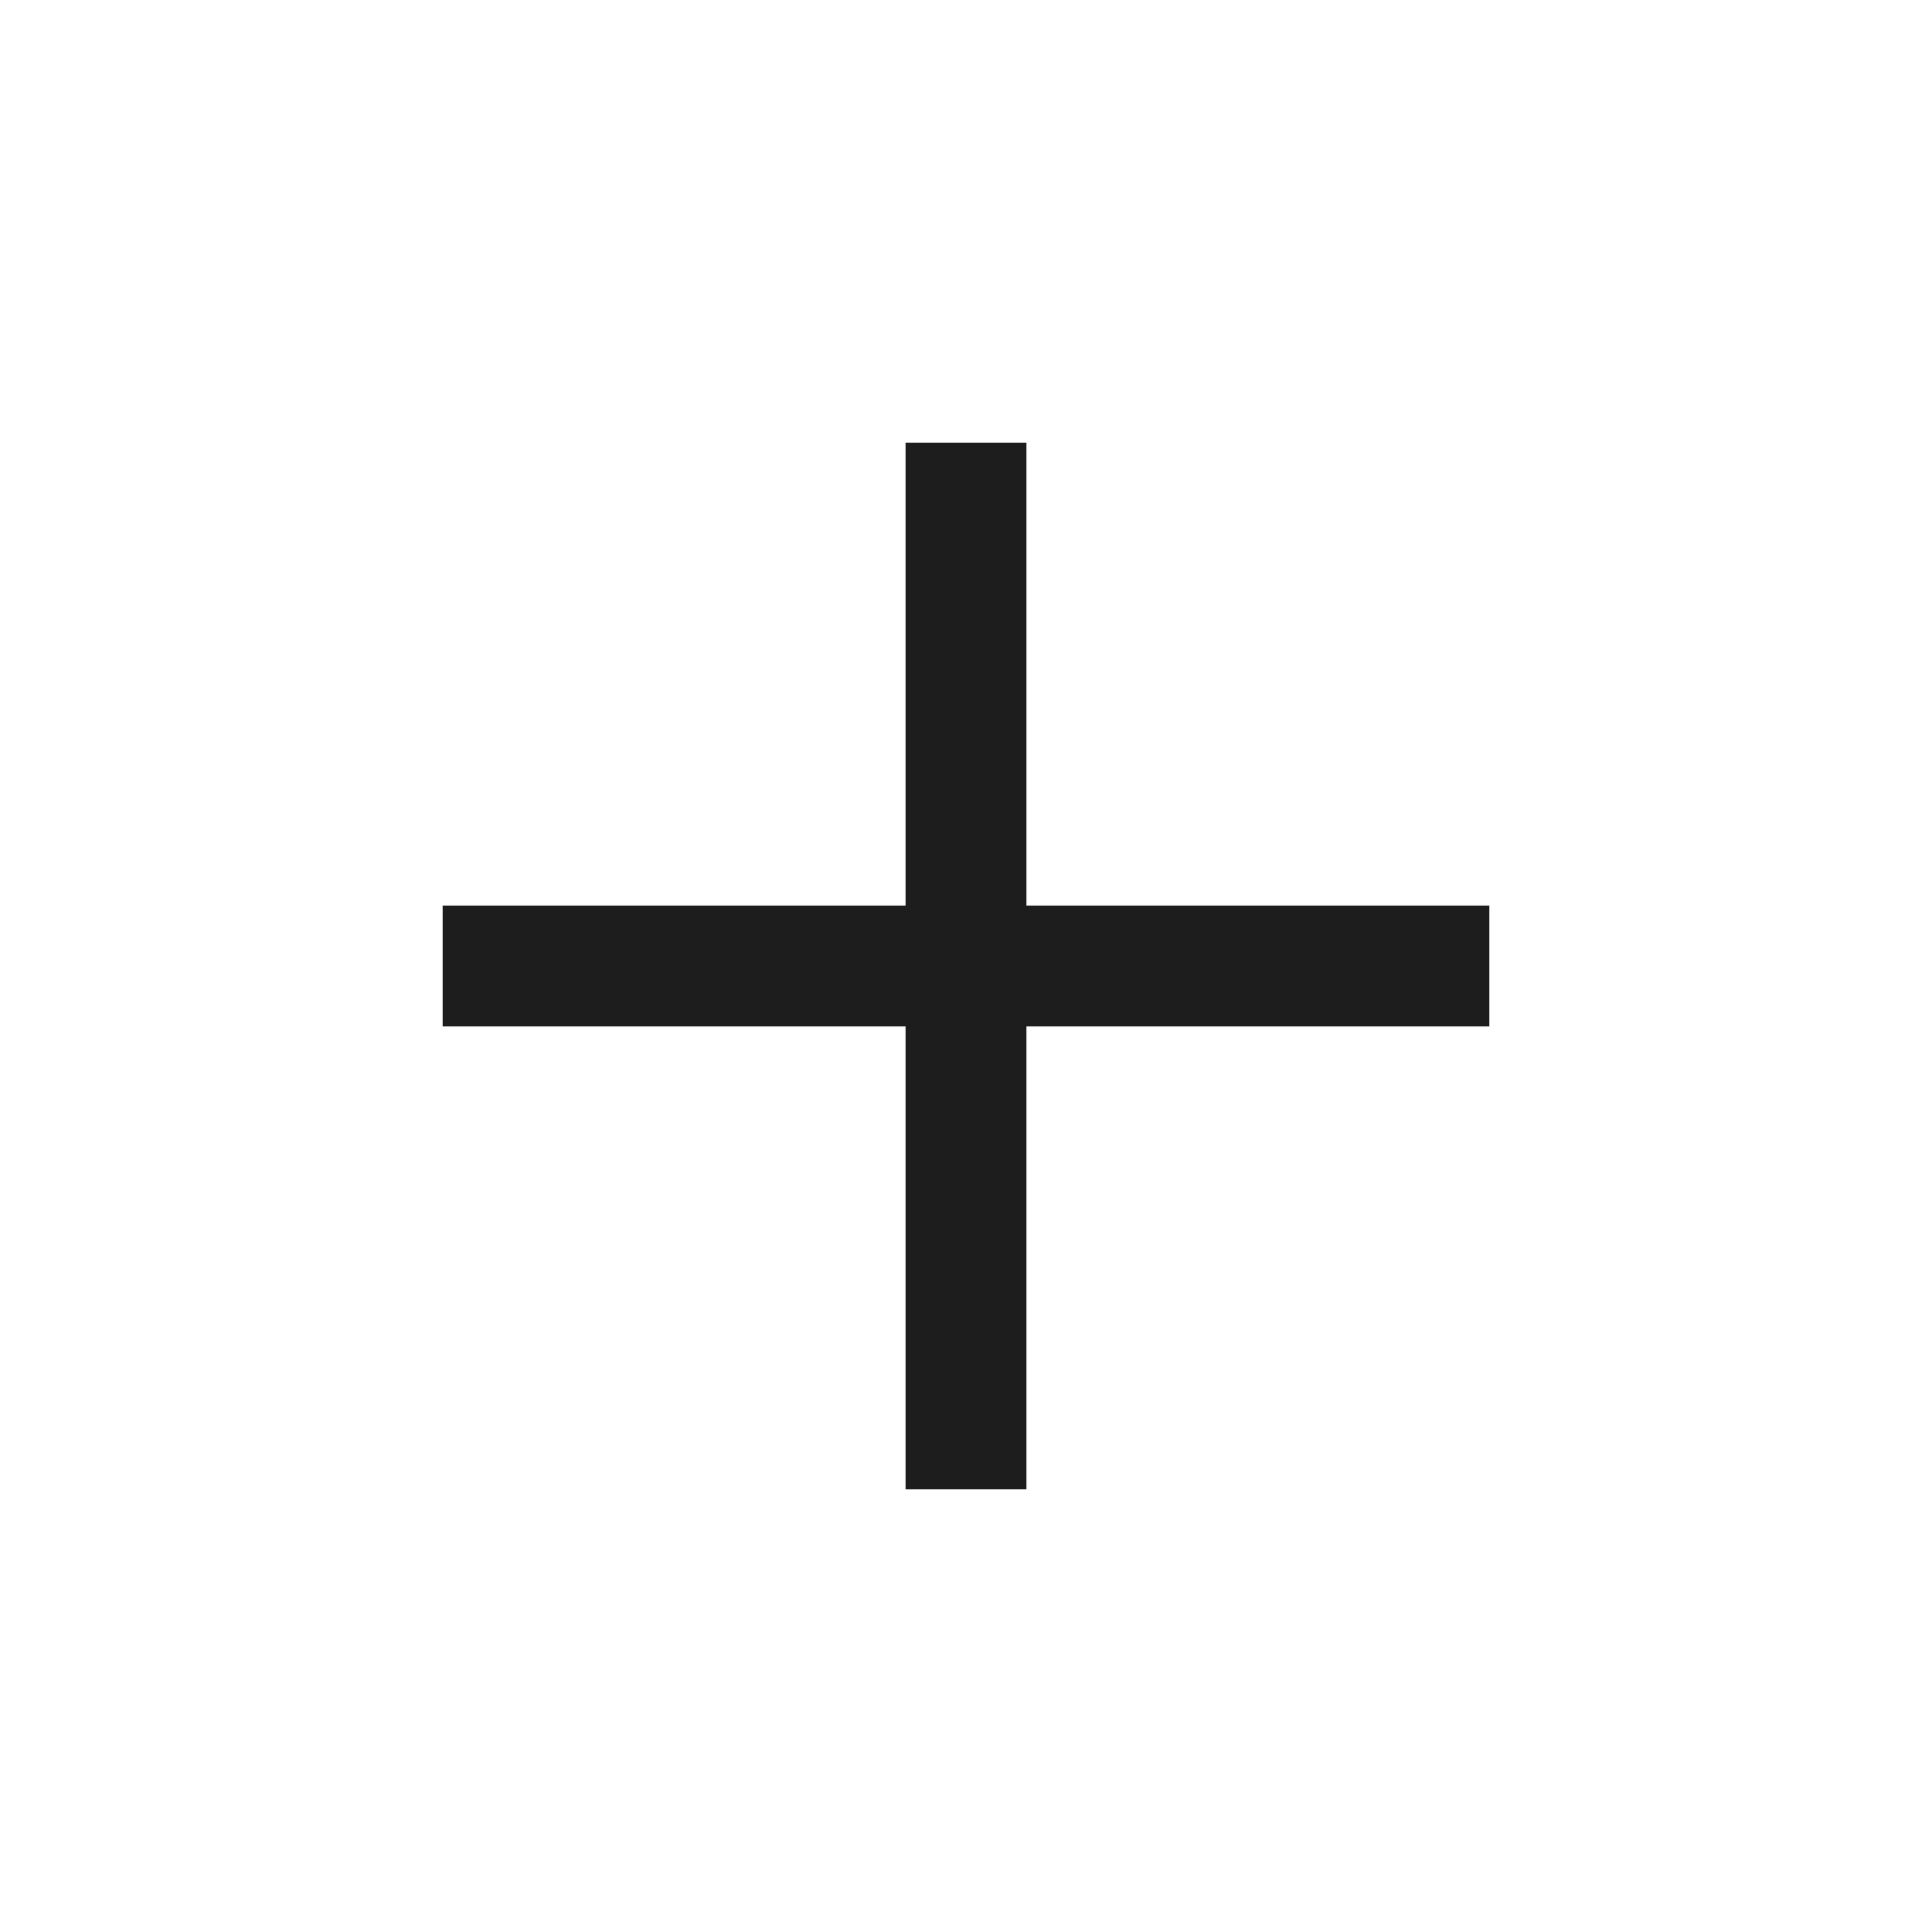
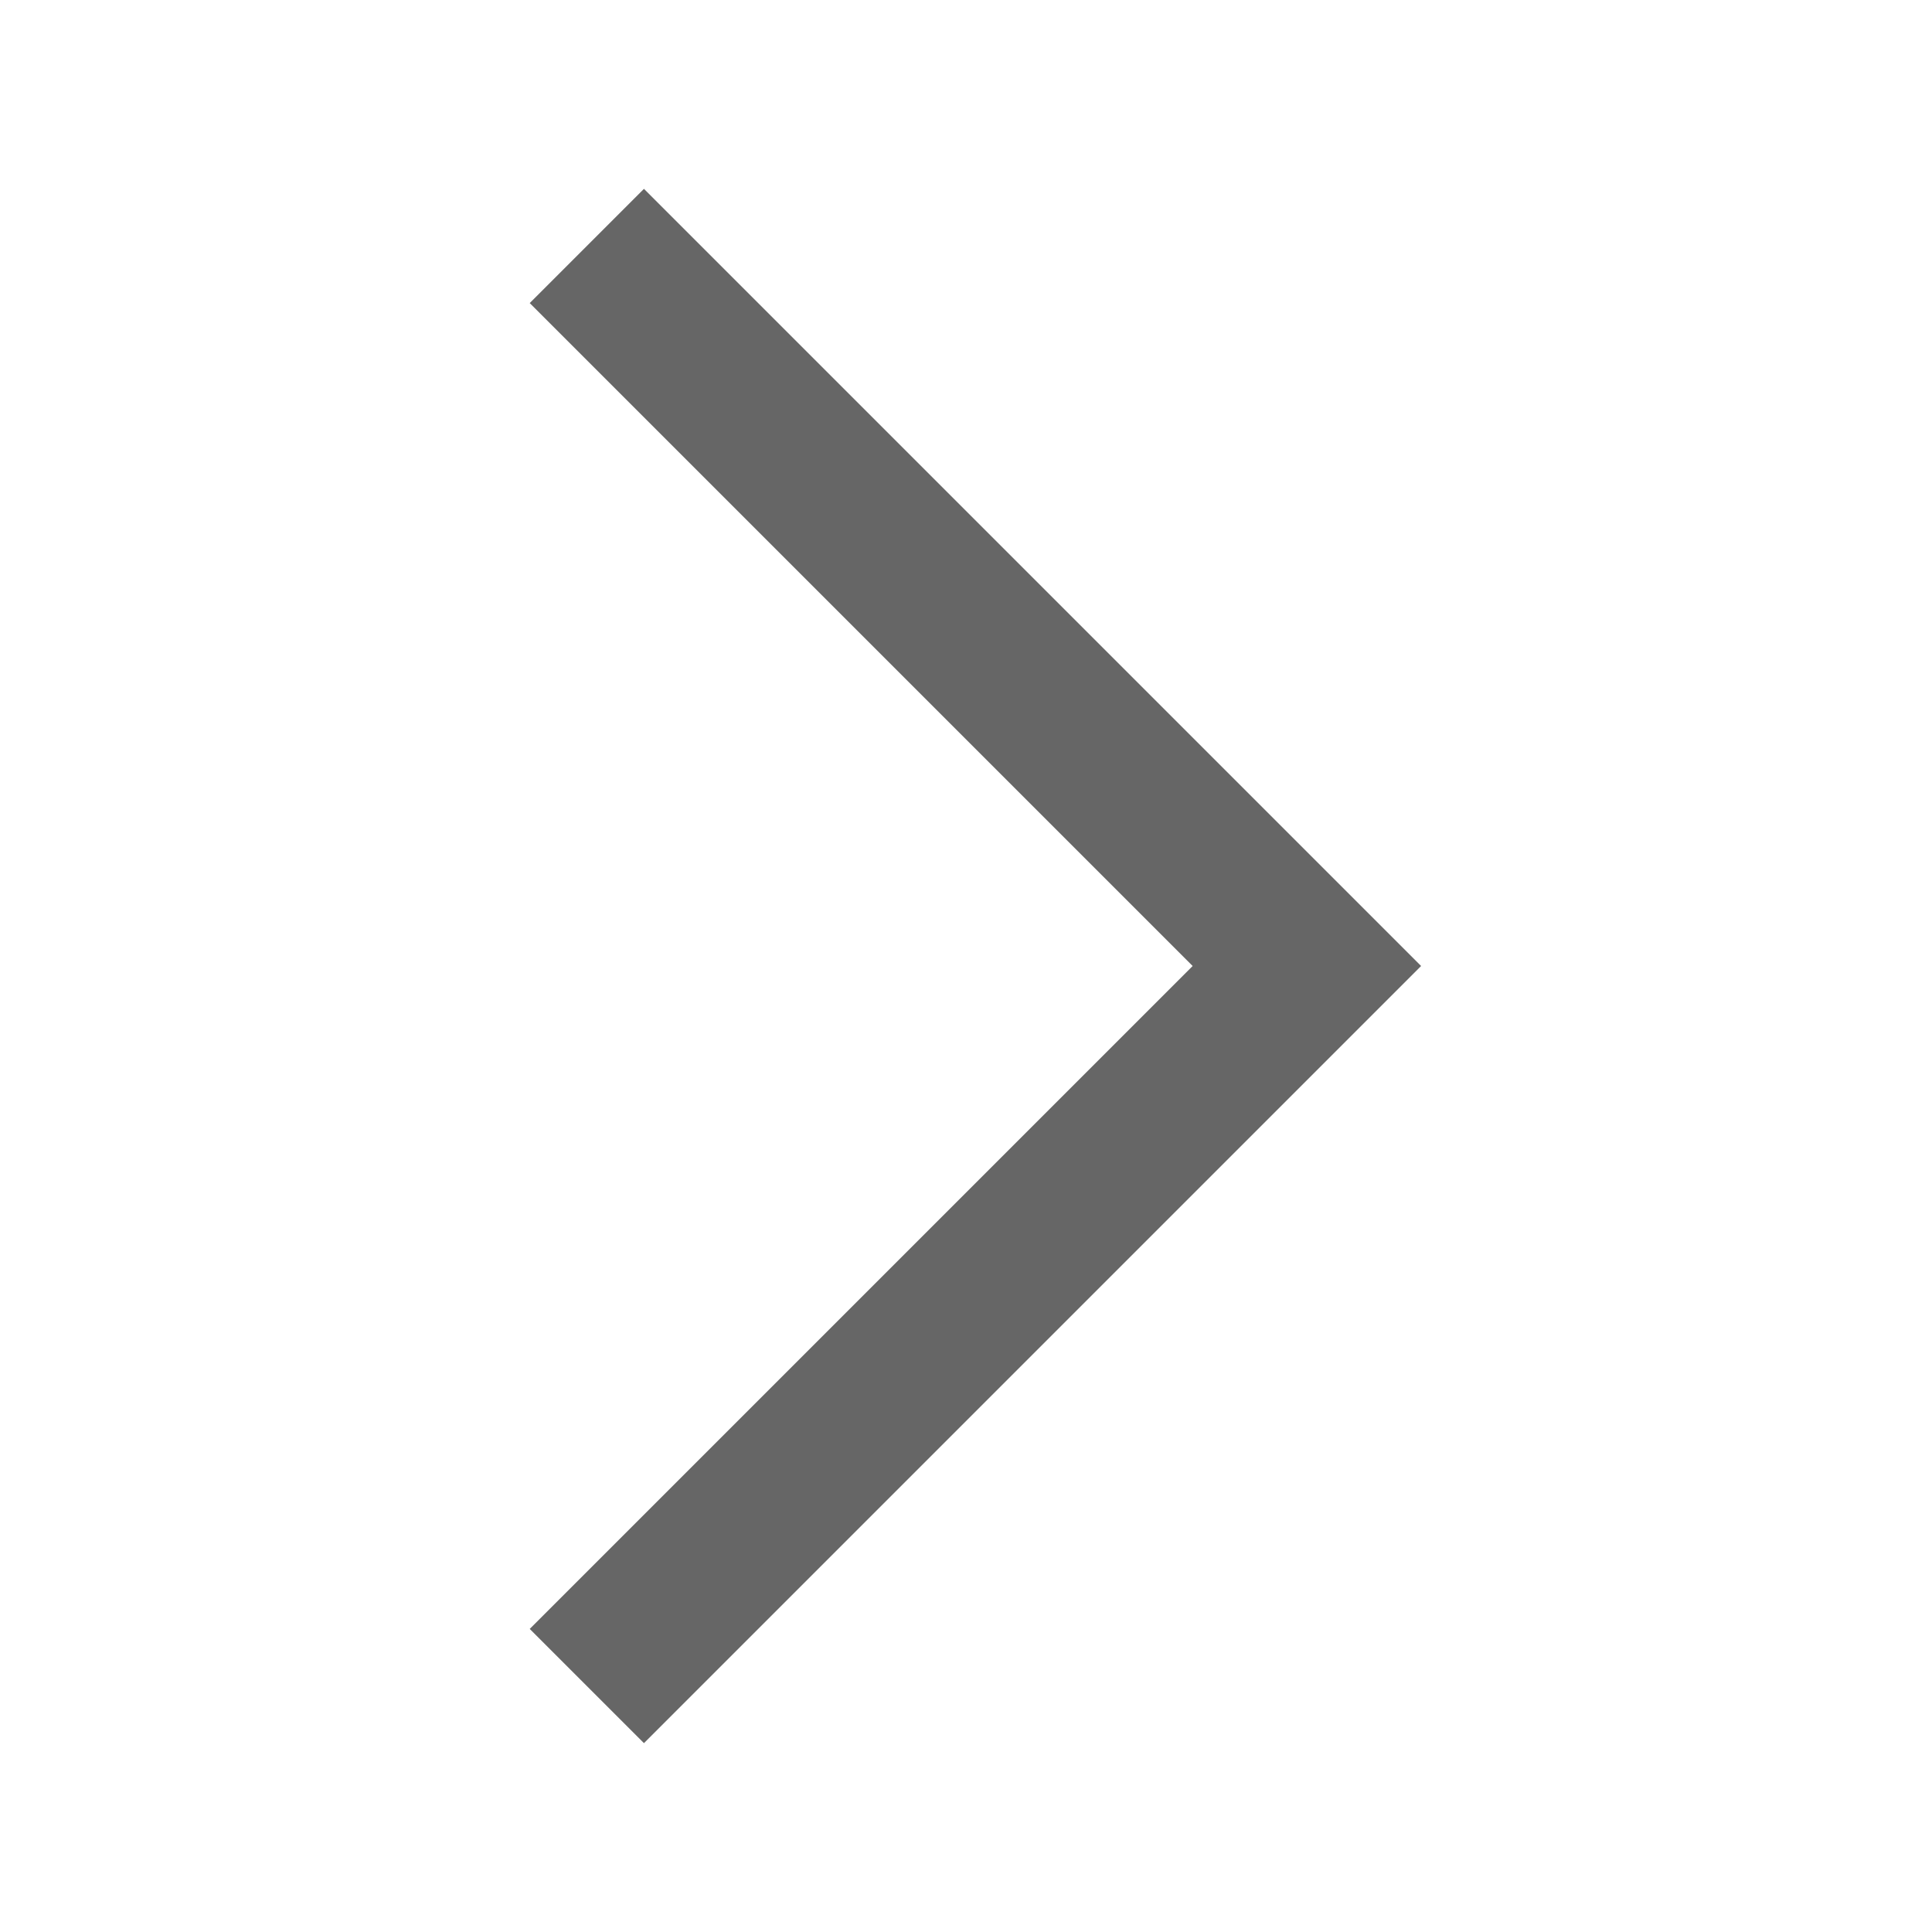
- <svg xmlns="http://www.w3.org/2000/svg" width="25" height="25" viewBox="0 0 25 25" fill="none">
-   <path d="M11.719 13.281H5.729V11.719H11.719V5.729H13.281V11.719H19.271V13.281H13.281V19.271H11.719V13.281Z" fill="#1D1D1D" />
+ <svg xmlns="http://www.w3.org/2000/svg" width="16" height="16" viewBox="0 0 16 16" fill="none">
+   <mask id="mask0_2_124" style="mask-type:alpha" maskUnits="userSpaceOnUse" x="0" y="0" width="16" height="16">
+     <rect x="16" y="16" width="16" height="16" transform="rotate(-180 16 16)" fill="#D9D9D9" />
+   </mask>
+   <g mask="url(#mask0_2_124)">
+     <path d="M5.333 1.564L11.769 8L5.333 14.436L4.387 13.49L9.877 8L4.387 2.51L5.333 1.564Z" fill="#666666" />
+   </g>
</svg>
